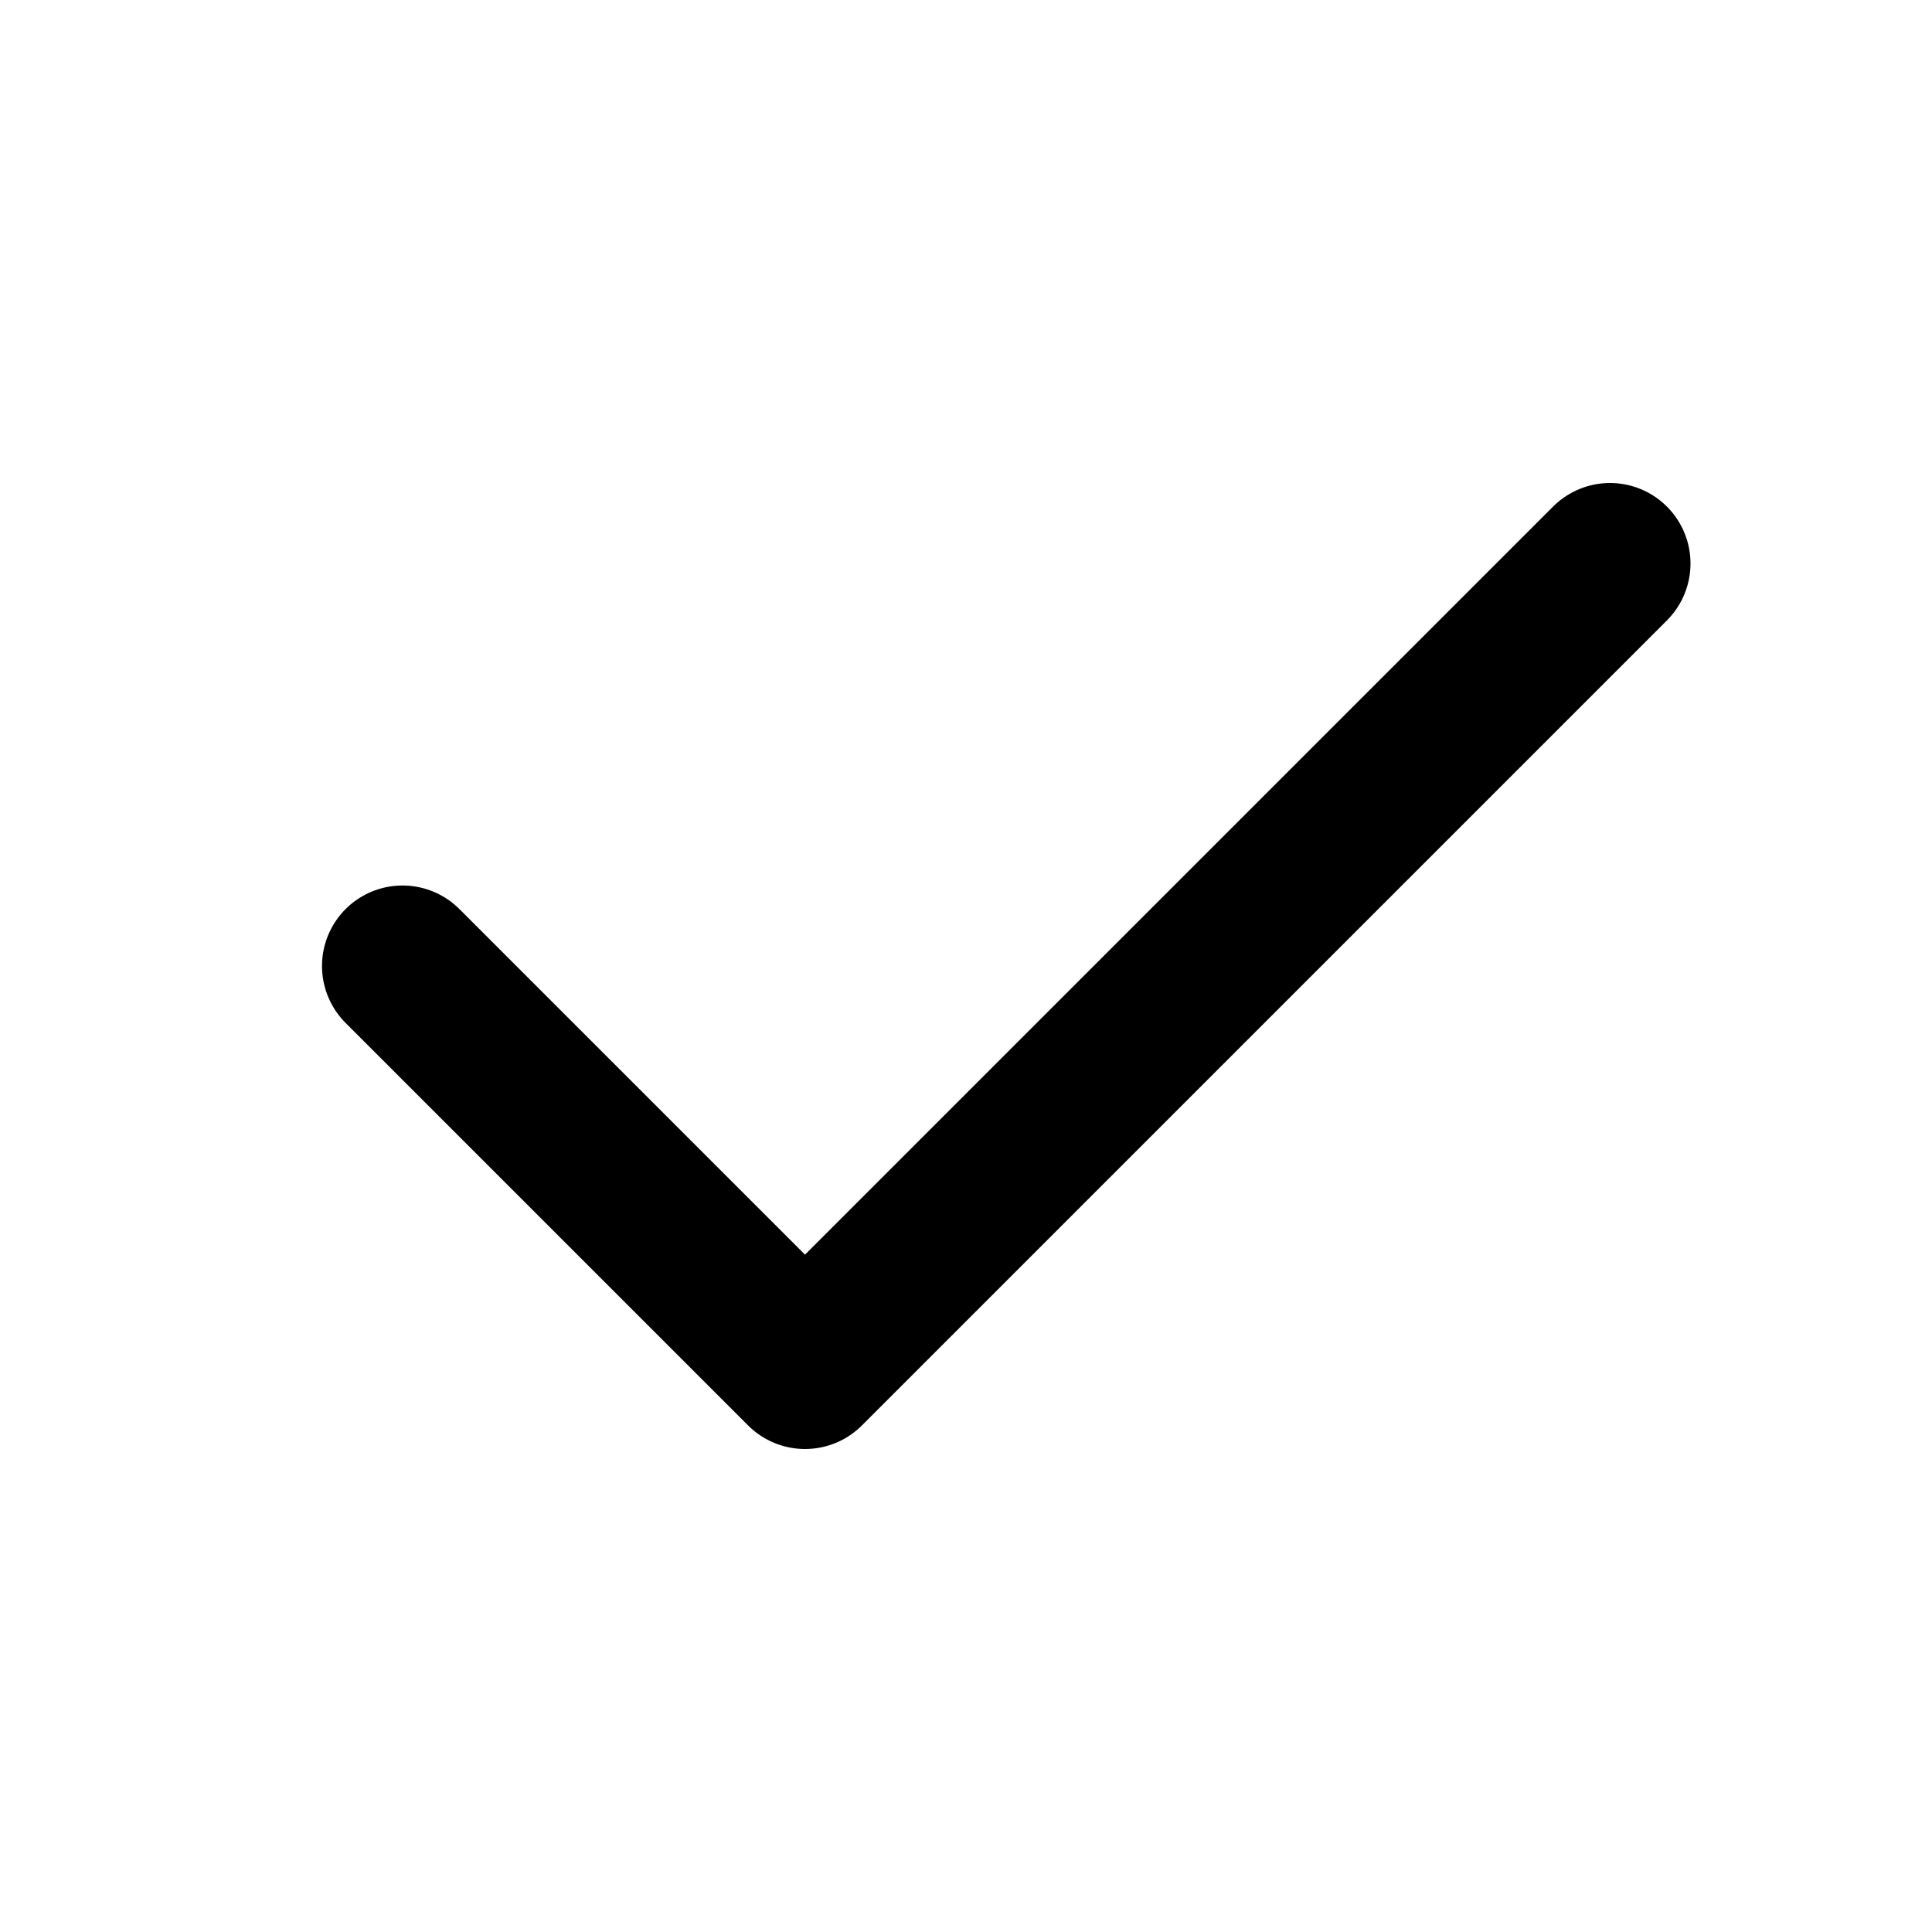
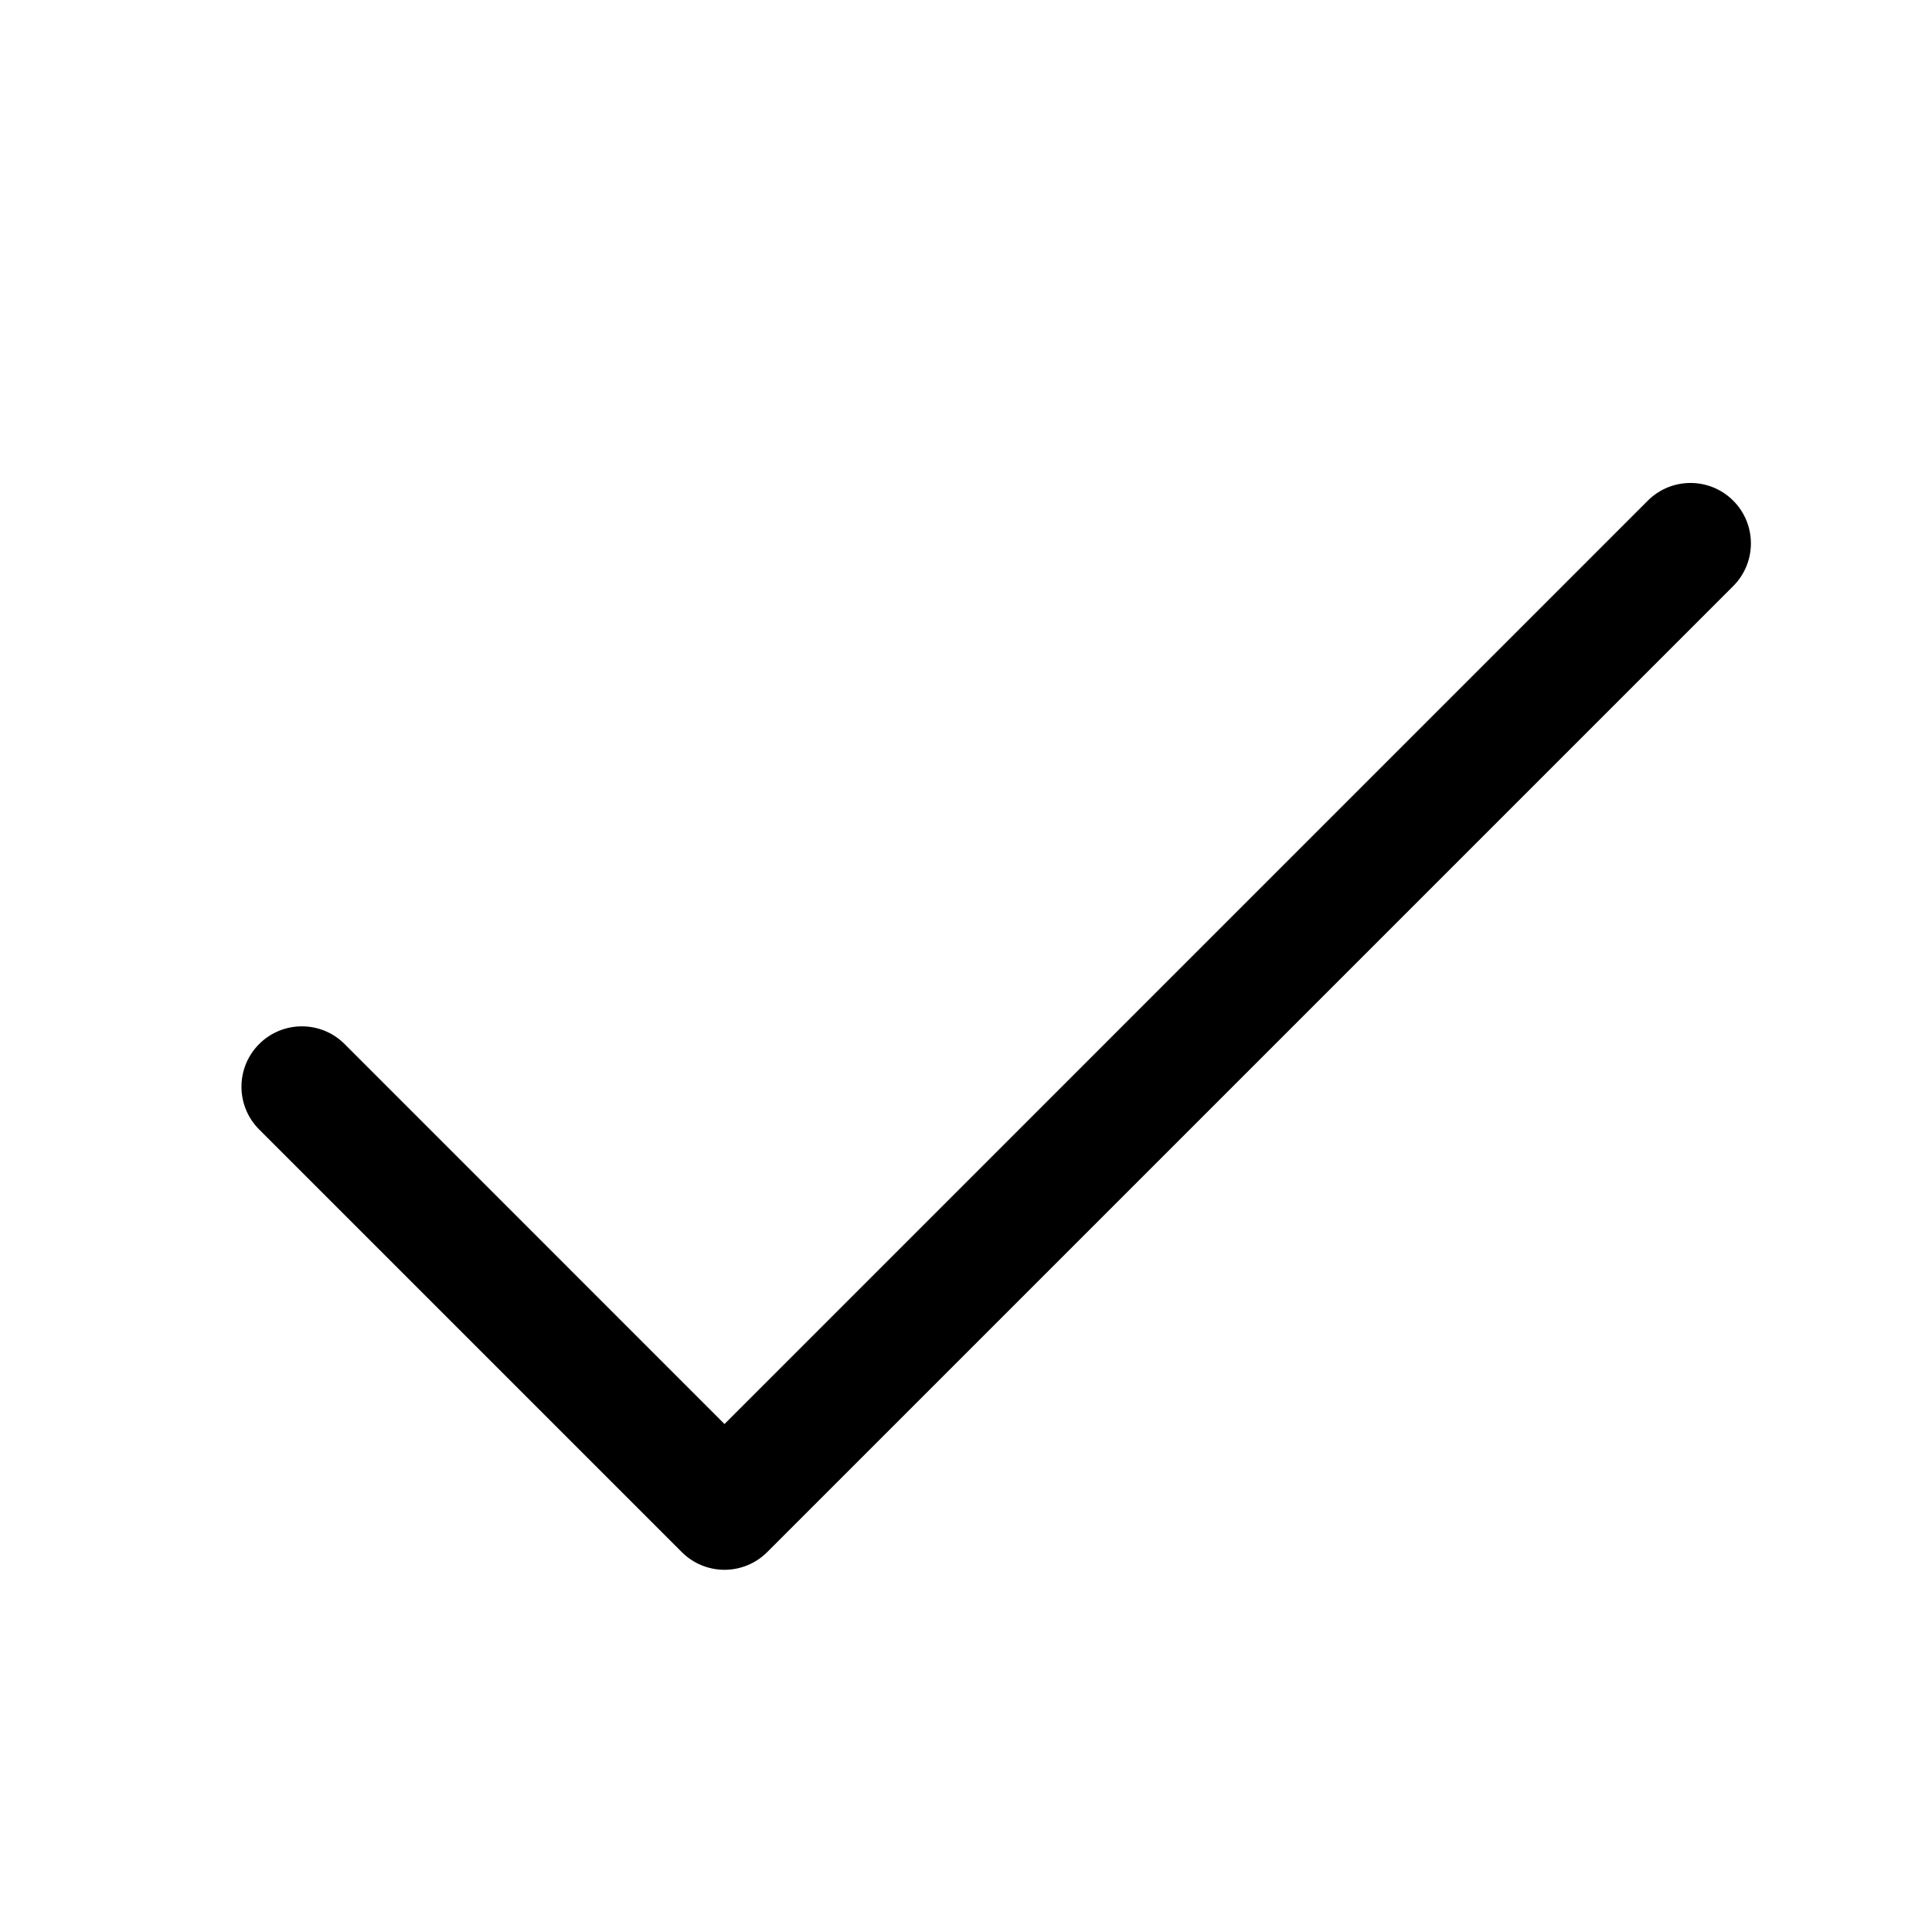
- <svg xmlns="http://www.w3.org/2000/svg" width="24" height="24" viewBox="0 0 24 24" fill="none" stroke="currentColor" stroke-width="2" stroke-linecap="round" stroke-linejoin="round" class="icon icon-tabler icons-tabler-outline icon-tabler-check">
-   <path stroke="none" d="M0 0h24v24H0z" fill="none" />
-   <path d="M5 12l5 5l10 -10" />
+ <svg xmlns="http://www.w3.org/2000/svg" width="32" height="32" viewBox="0 0 256 256">
+   <path d="M229.66,77.66l-128,128a8,8,0,0,1-11.32,0l-56-56a8,8,0,0,1,11.32-11.32L96,188.69,218.34,66.34a8,8,0,0,1,11.32,11.32Z" />
</svg>
